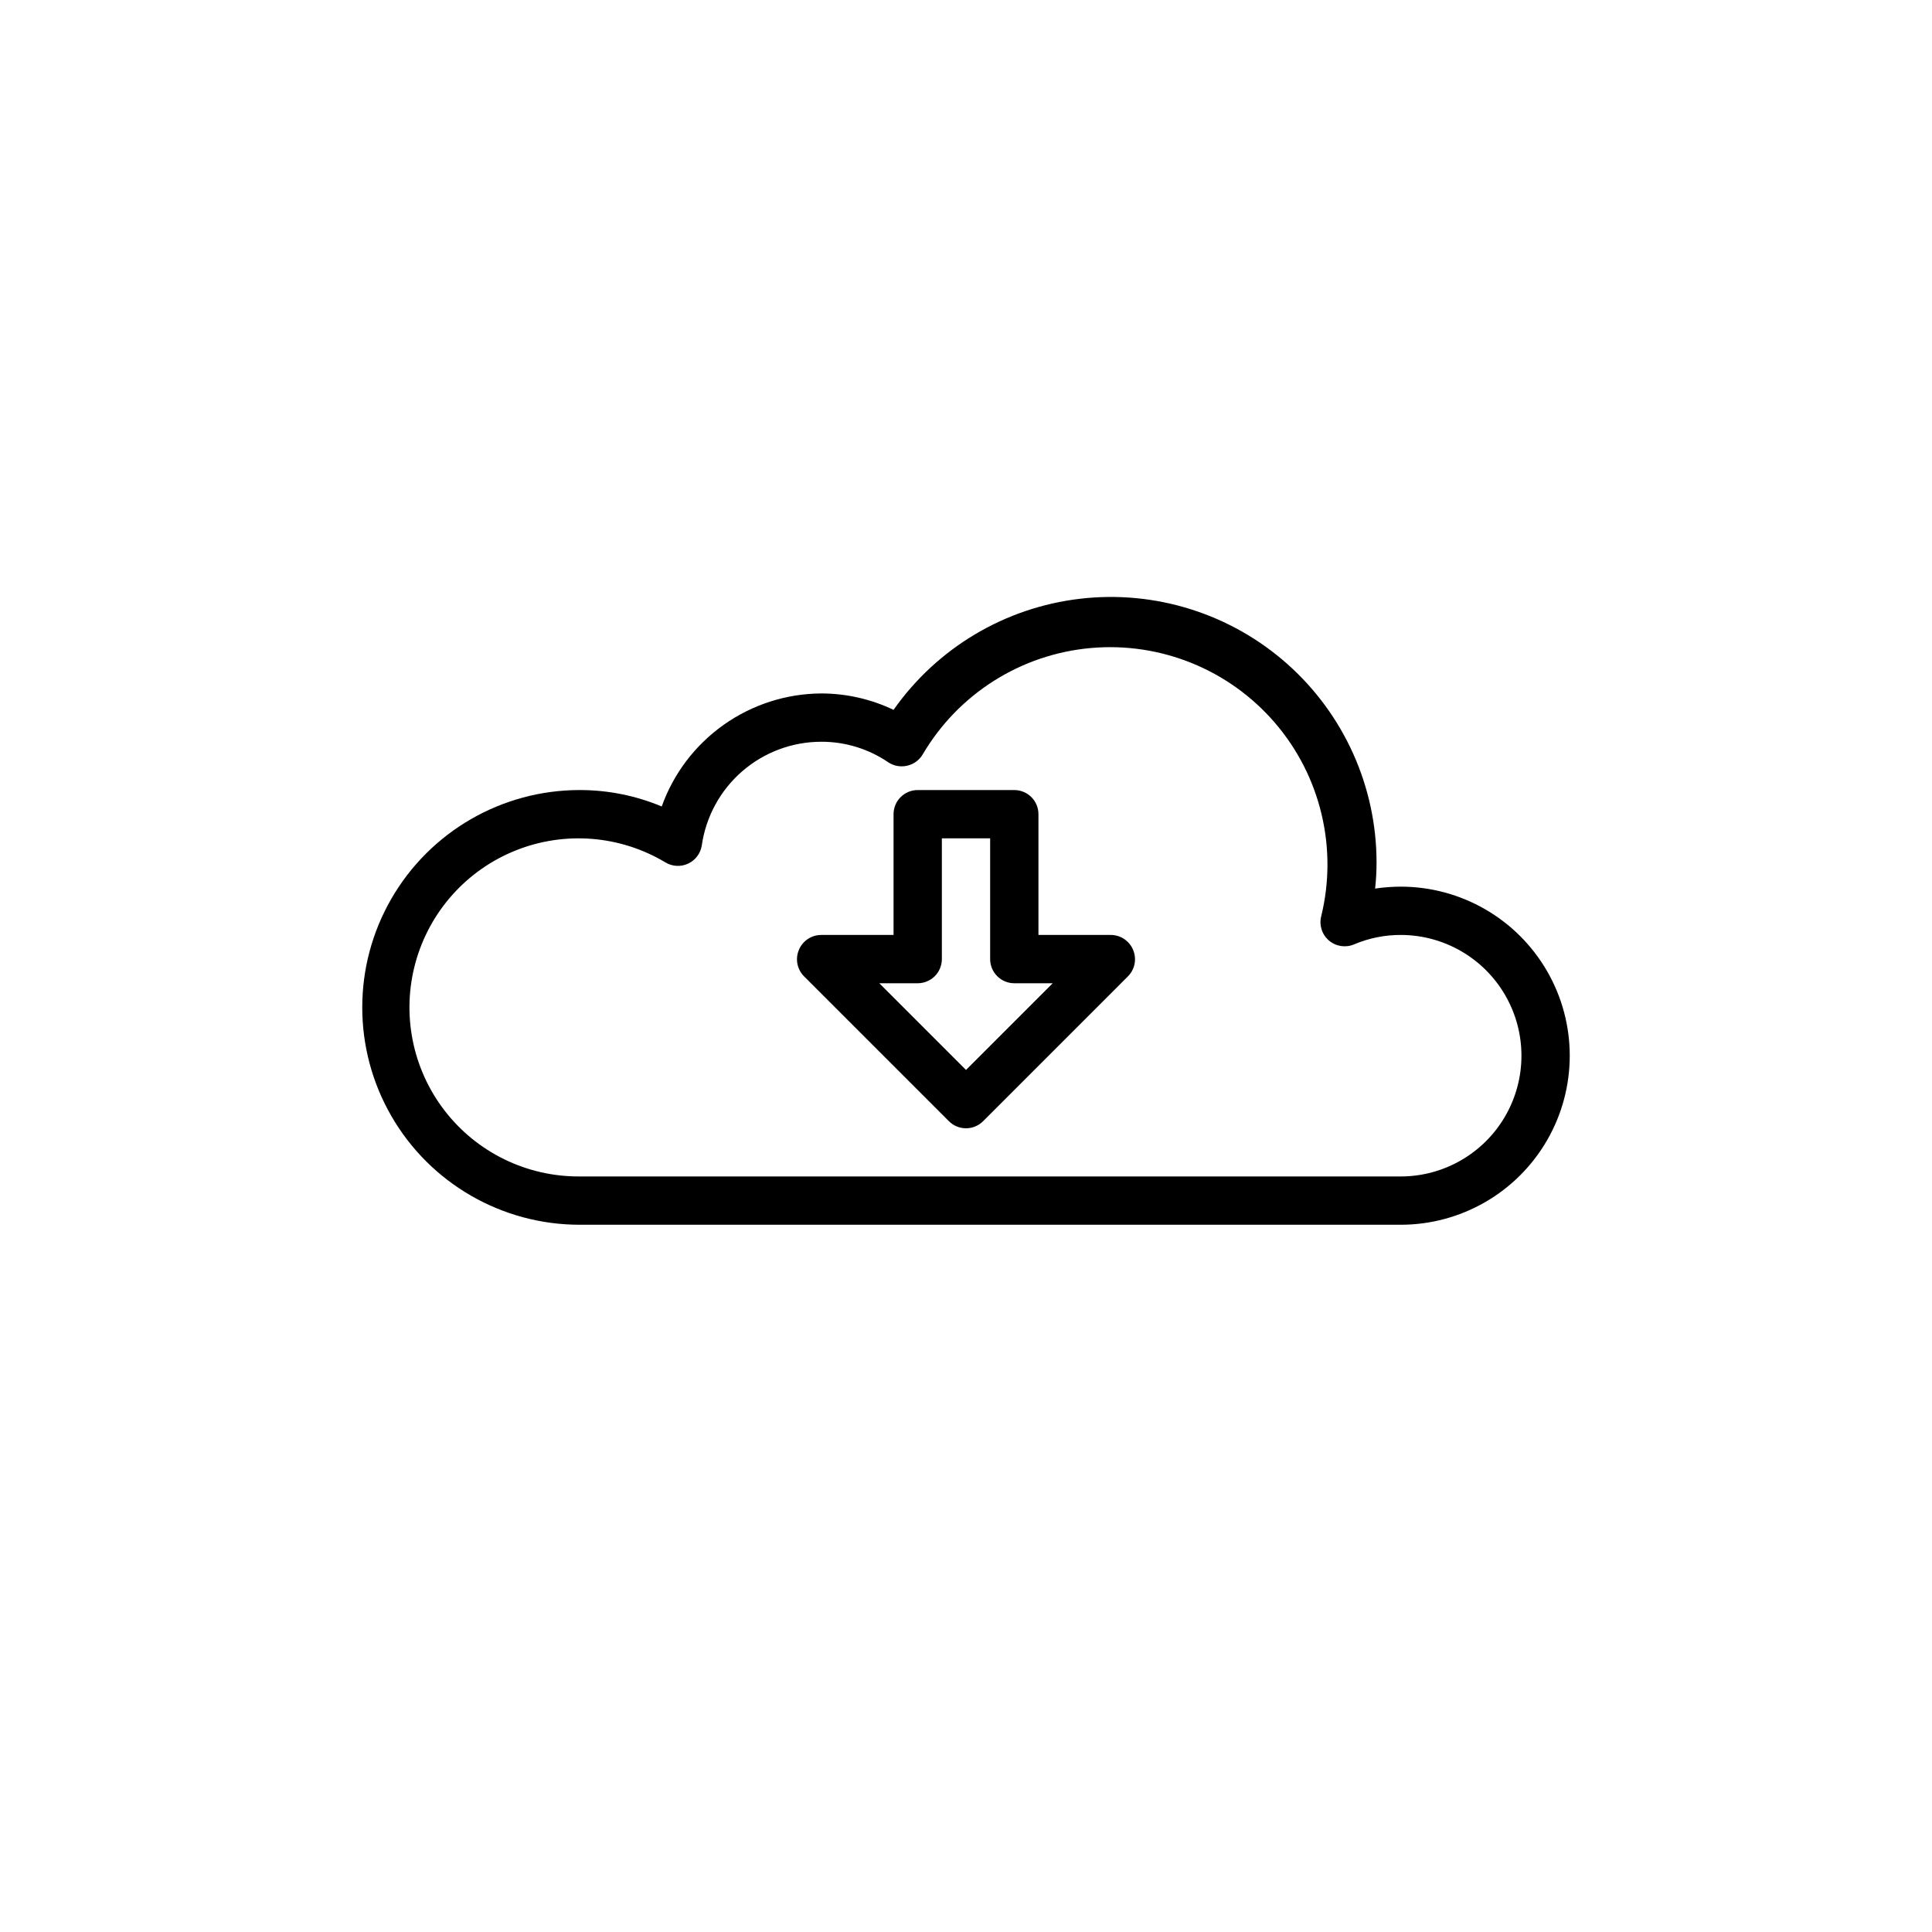
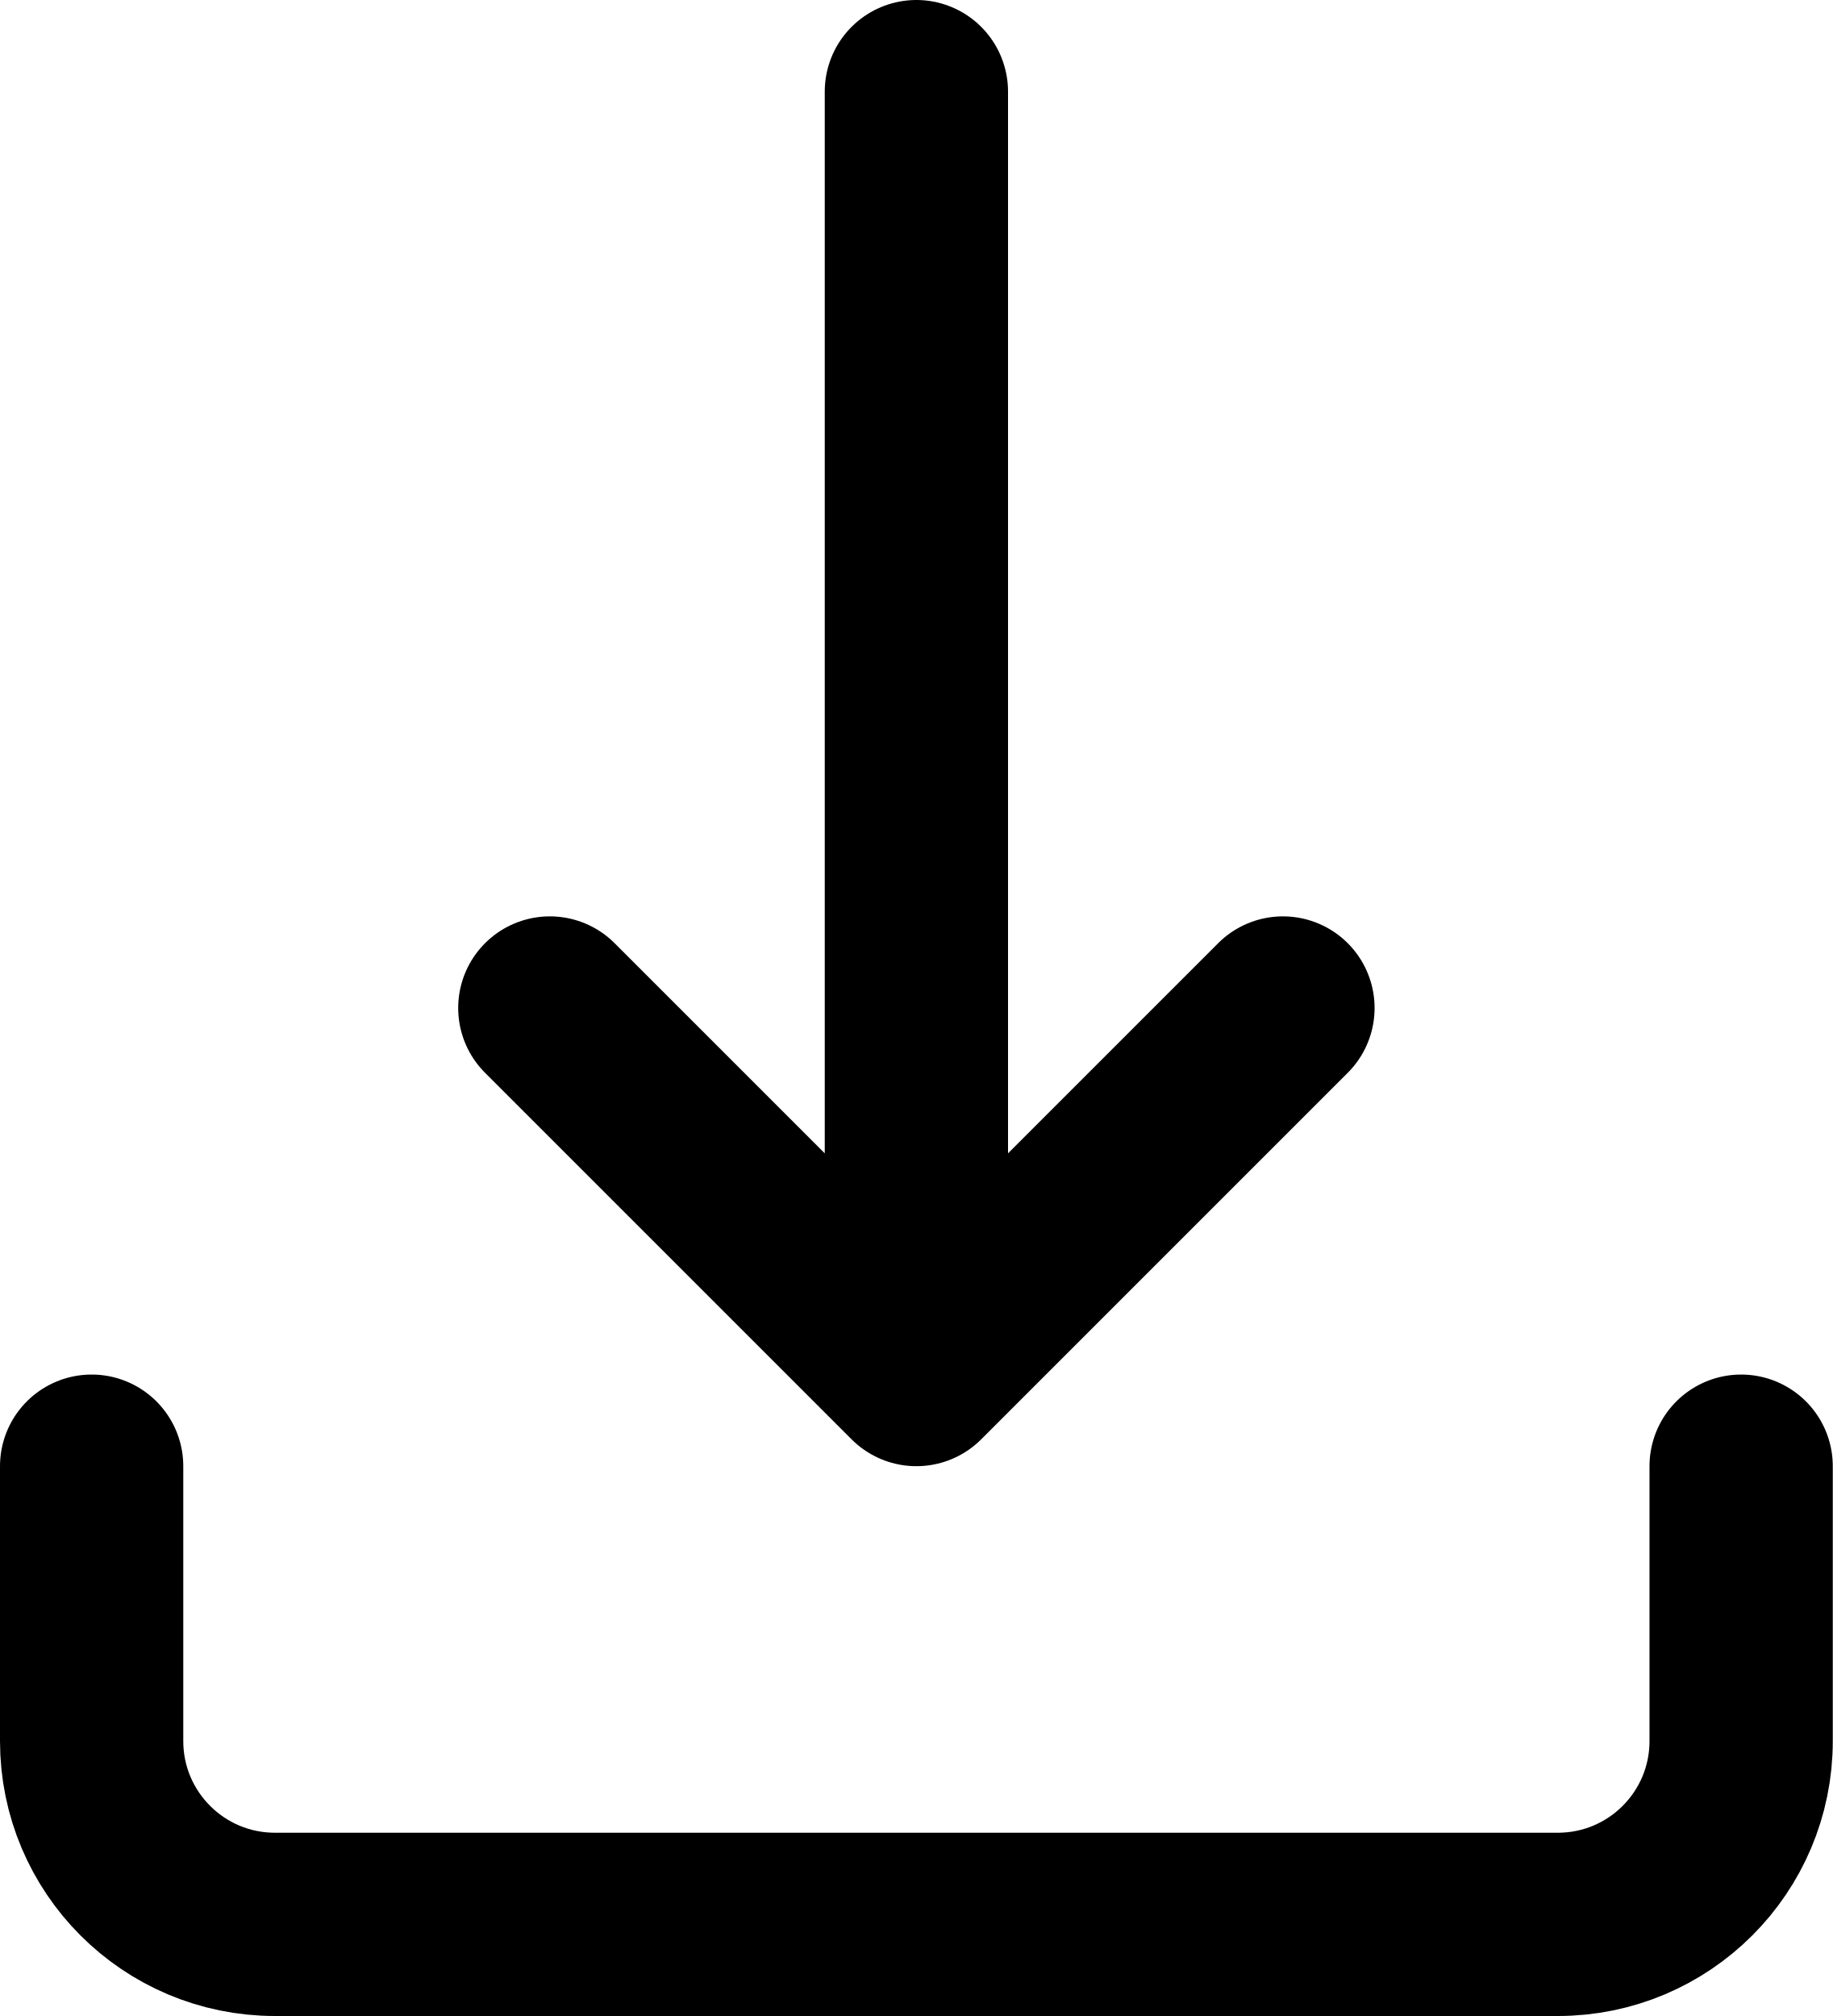
- <svg xmlns="http://www.w3.org/2000/svg" xmlns:xlink="http://www.w3.org/1999/xlink" width="700pt" height="700pt" version="1.1" viewBox="0 0 700 600">
-   <g>
-     <path d="m507.5 271.25c-3.106 0.012-6.203 0.246-9.273 0.699 0.348-3.137 0.523-6.293 0.523-9.449-0.012-27.449-11.742-53.59-32.242-71.844s-47.82-26.887-75.086-23.727c-27.27 3.16-51.891 17.812-67.672 40.27-8.195-3.922-17.164-5.953-26.25-5.949-12.664 0.082-24.992 4.059-35.324 11.383-10.328 7.324-18.156 17.645-22.426 29.566-9.422-3.941-19.535-5.965-29.75-5.949-28.133 0-54.133 15.008-68.199 39.375-14.066 24.367-14.066 54.383 0 78.75 14.066 24.367 40.066 39.375 68.199 39.375h297.5c21.883 0 42.102-11.676 53.043-30.625 10.941-18.949 10.941-42.301 0-61.25-10.941-18.949-31.16-30.625-53.043-30.625zm0 105h-297.5c-19.172 0.125-37.293-8.734-48.973-23.938-11.676-15.203-15.562-35-10.5-53.488 5.066-18.492 18.492-33.543 36.289-40.676 17.793-7.133 37.902-5.523 54.332 4.352 2.504 1.488 5.586 1.637 8.219 0.387 2.633-1.246 4.473-3.719 4.906-6.598 1.496-10.406 6.684-19.93 14.621-26.82 7.938-6.894 18.094-10.699 28.605-10.719 8.676-0.039 17.156 2.555 24.324 7.438 2.031 1.355 4.539 1.801 6.914 1.227 2.352-0.539 4.379-2.027 5.598-4.113 12.887-21.906 35.551-36.246 60.863-38.508 25.312-2.266 50.16 7.824 66.727 27.094 16.57 19.27 22.82 45.352 16.785 70.039-0.832 3.227 0.242 6.644 2.766 8.82 2.527 2.172 6.07 2.723 9.137 1.418 5.34-2.269 11.086-3.43 16.887-3.414 15.629 0 30.074 8.34 37.887 21.875 7.816 13.535 7.816 30.215 0 43.75-7.812 13.535-22.258 21.875-37.887 21.875z" />
-     <path d="m402.5 288.75h-26.25v-43.75c0-2.32-0.922-4.547-2.562-6.188s-3.867-2.562-6.188-2.562h-35c-4.832 0-8.75 3.918-8.75 8.75v43.75h-26.25c-3.531 0.02-6.707 2.156-8.051 5.426-1.371 3.258-0.645 7.019 1.84 9.535l52.5 52.5c1.641 1.656 3.879 2.59 6.211 2.59s4.57-0.934 6.211-2.59l52.5-52.5c2.484-2.516 3.211-6.277 1.84-9.535-1.344-3.269-4.519-5.406-8.051-5.426zm-52.5 48.914-31.414-31.414h13.914c2.32 0 4.547-0.922 6.188-2.562s2.562-3.867 2.562-6.188v-43.75h17.5v43.75c0 2.32 0.922 4.547 2.562 6.188s3.867 2.562 6.188 2.562h13.914z" />
-     <use x="70" y="691.25" xlink:href="#m" />
-     <use x="102.109" y="691.25" xlink:href="#h" />
-     <use x="123.684" y="691.25" xlink:href="#c" />
-     <use x="153.355" y="691.25" xlink:href="#b" />
-     <use x="182.879" y="691.25" xlink:href="#g" />
-     <use x="203.793" y="691.25" xlink:href="#c" />
-     <use x="233.465" y="691.25" xlink:href="#f" />
-     <use x="280.012" y="691.25" xlink:href="#e" />
-     <use x="311.328" y="691.25" xlink:href="#a" />
-     <use x="355.078" y="691.25" xlink:href="#d" />
-     <use x="371.359" y="691.25" xlink:href="#l" />
-     <use x="402.504" y="691.25" xlink:href="#k" />
-     <use x="417.5" y="691.25" xlink:href="#j" />
-     <use x="432.496" y="691.25" xlink:href="#i" />
-     <use x="466.355" y="691.25" xlink:href="#a" />
-     <use x="494.875" y="691.25" xlink:href="#b" />
-   </g>
+ <svg xmlns="http://www.w3.org/2000/svg" width="20" height="22">
+   <path fill="none" fill-rule="evenodd" stroke="#000" stroke-linecap="round" stroke-linejoin="round" stroke-width="2" d="M1 16v3a2 2 0 0 0 2 2h14a2 2 0 0 0 2-2v-3M6 11l4 4 4-4M10 1v14" />
</svg>
